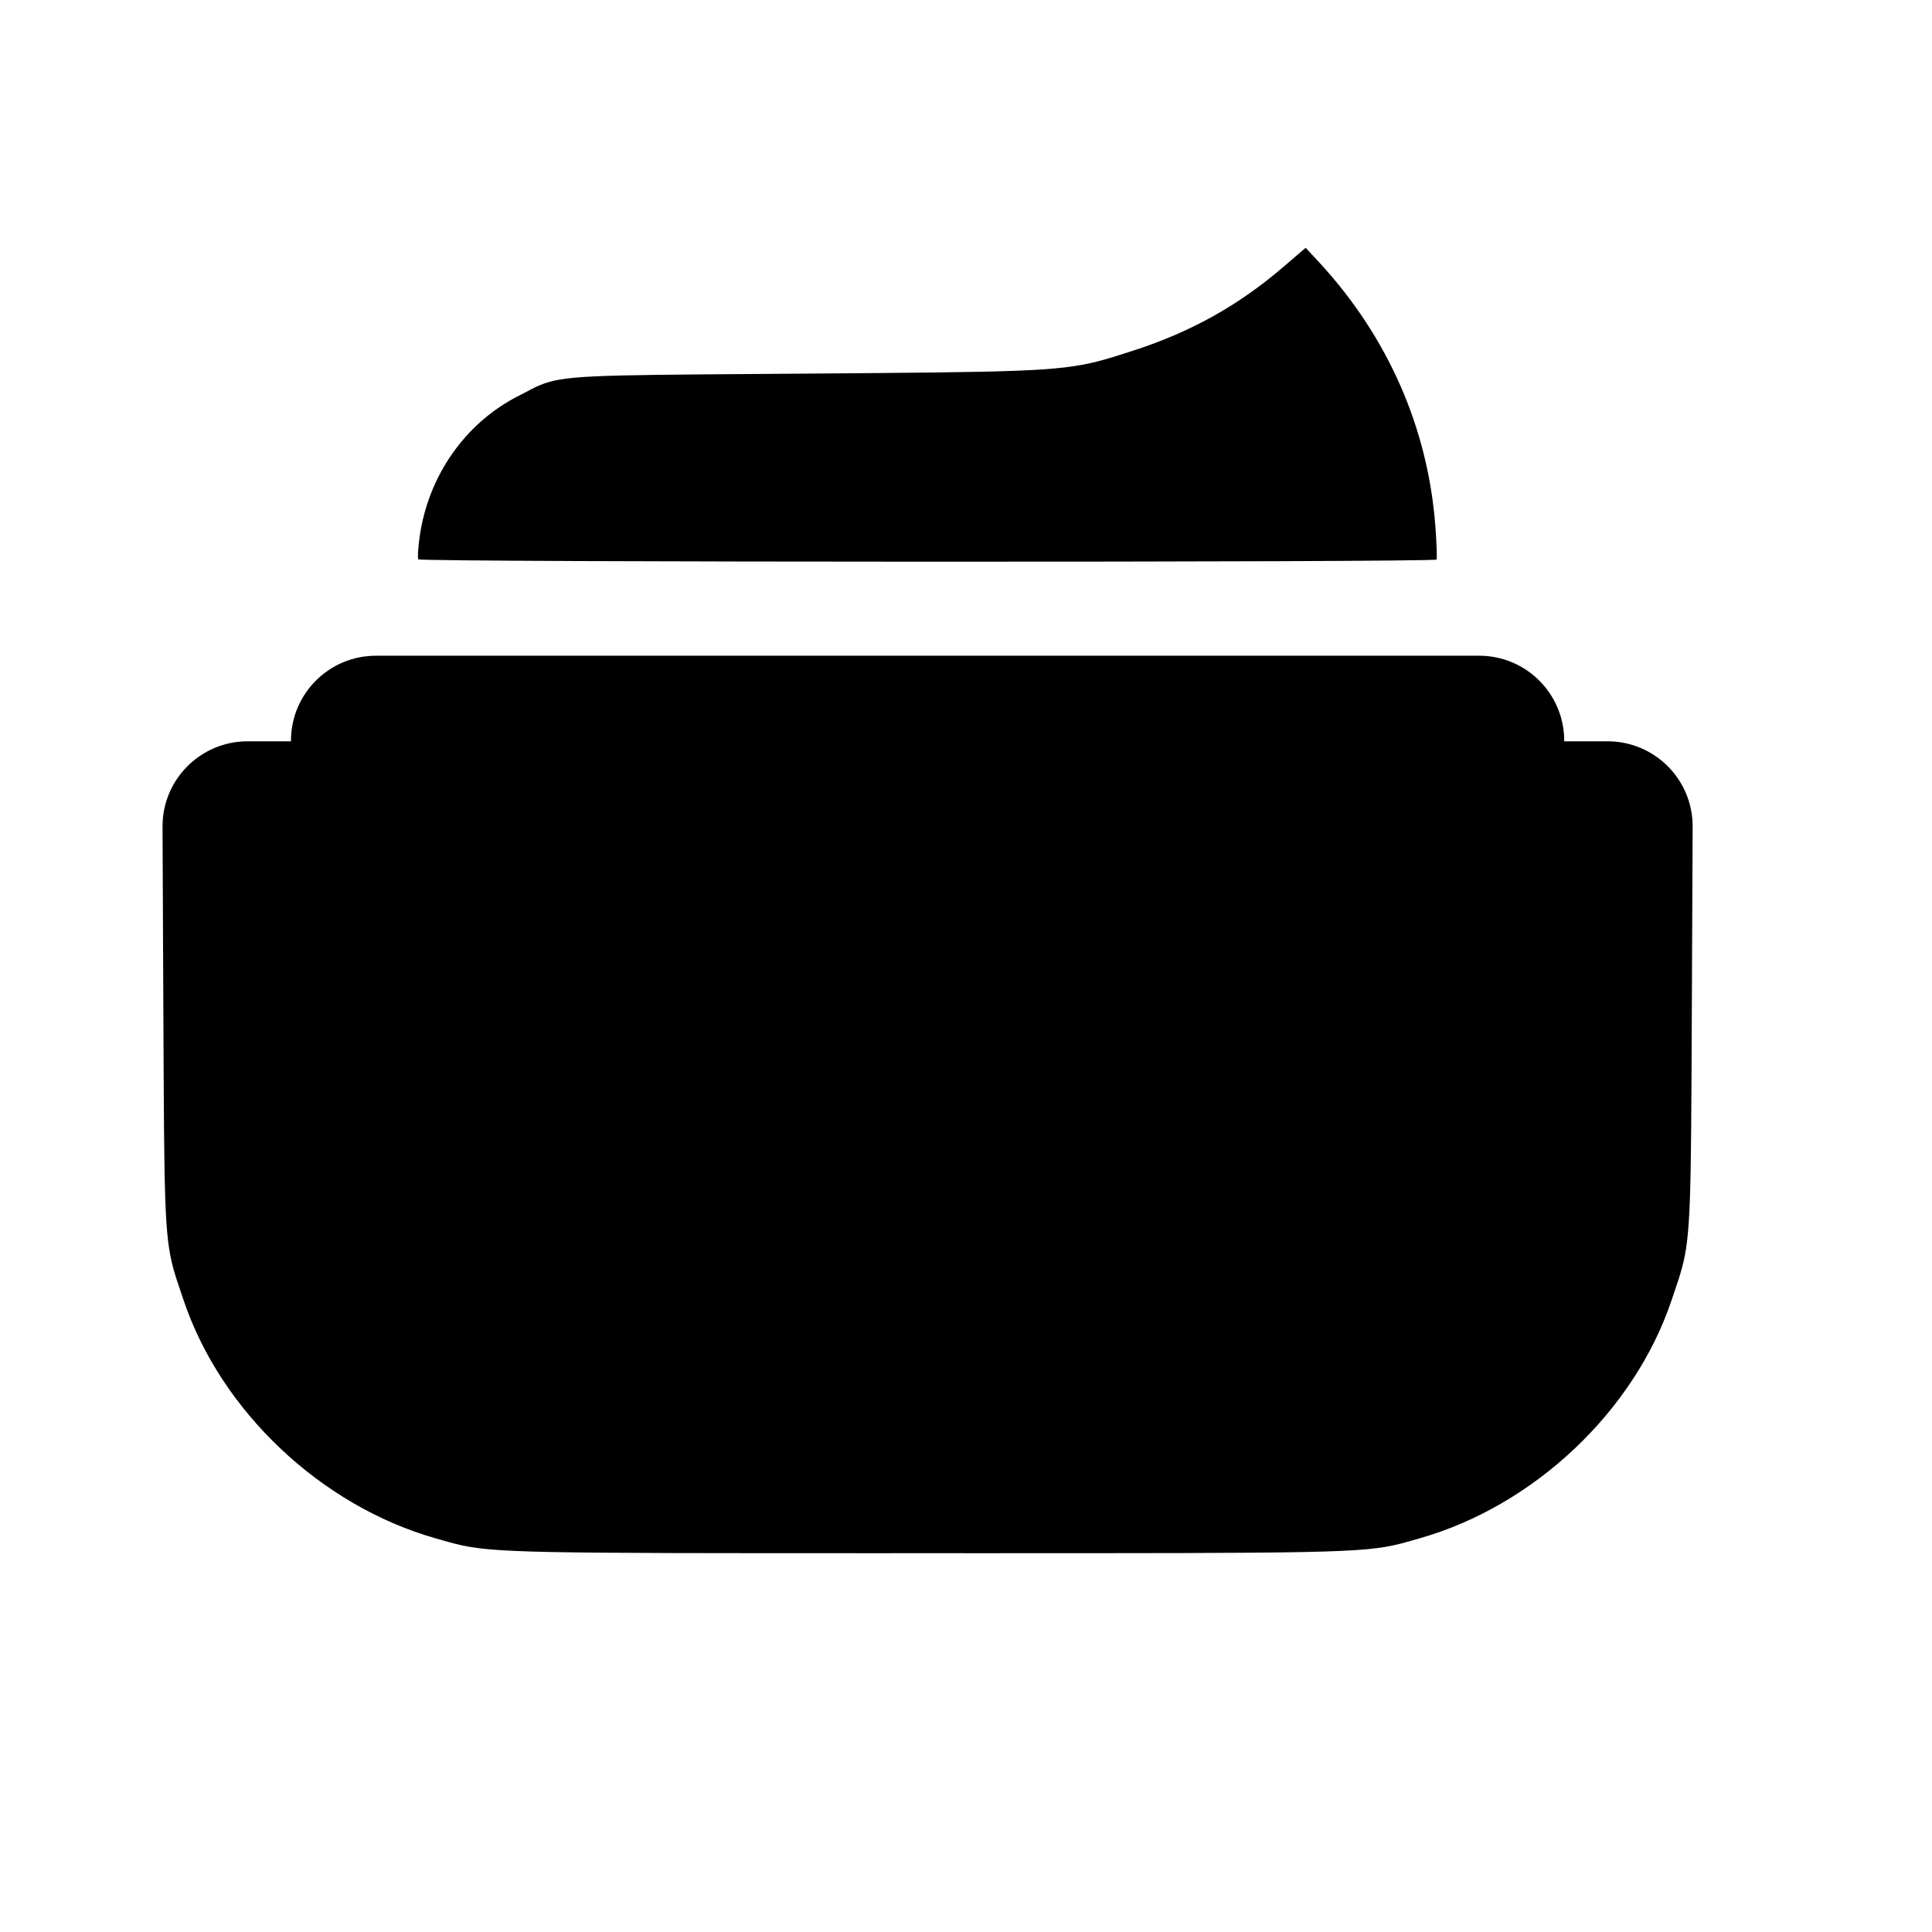
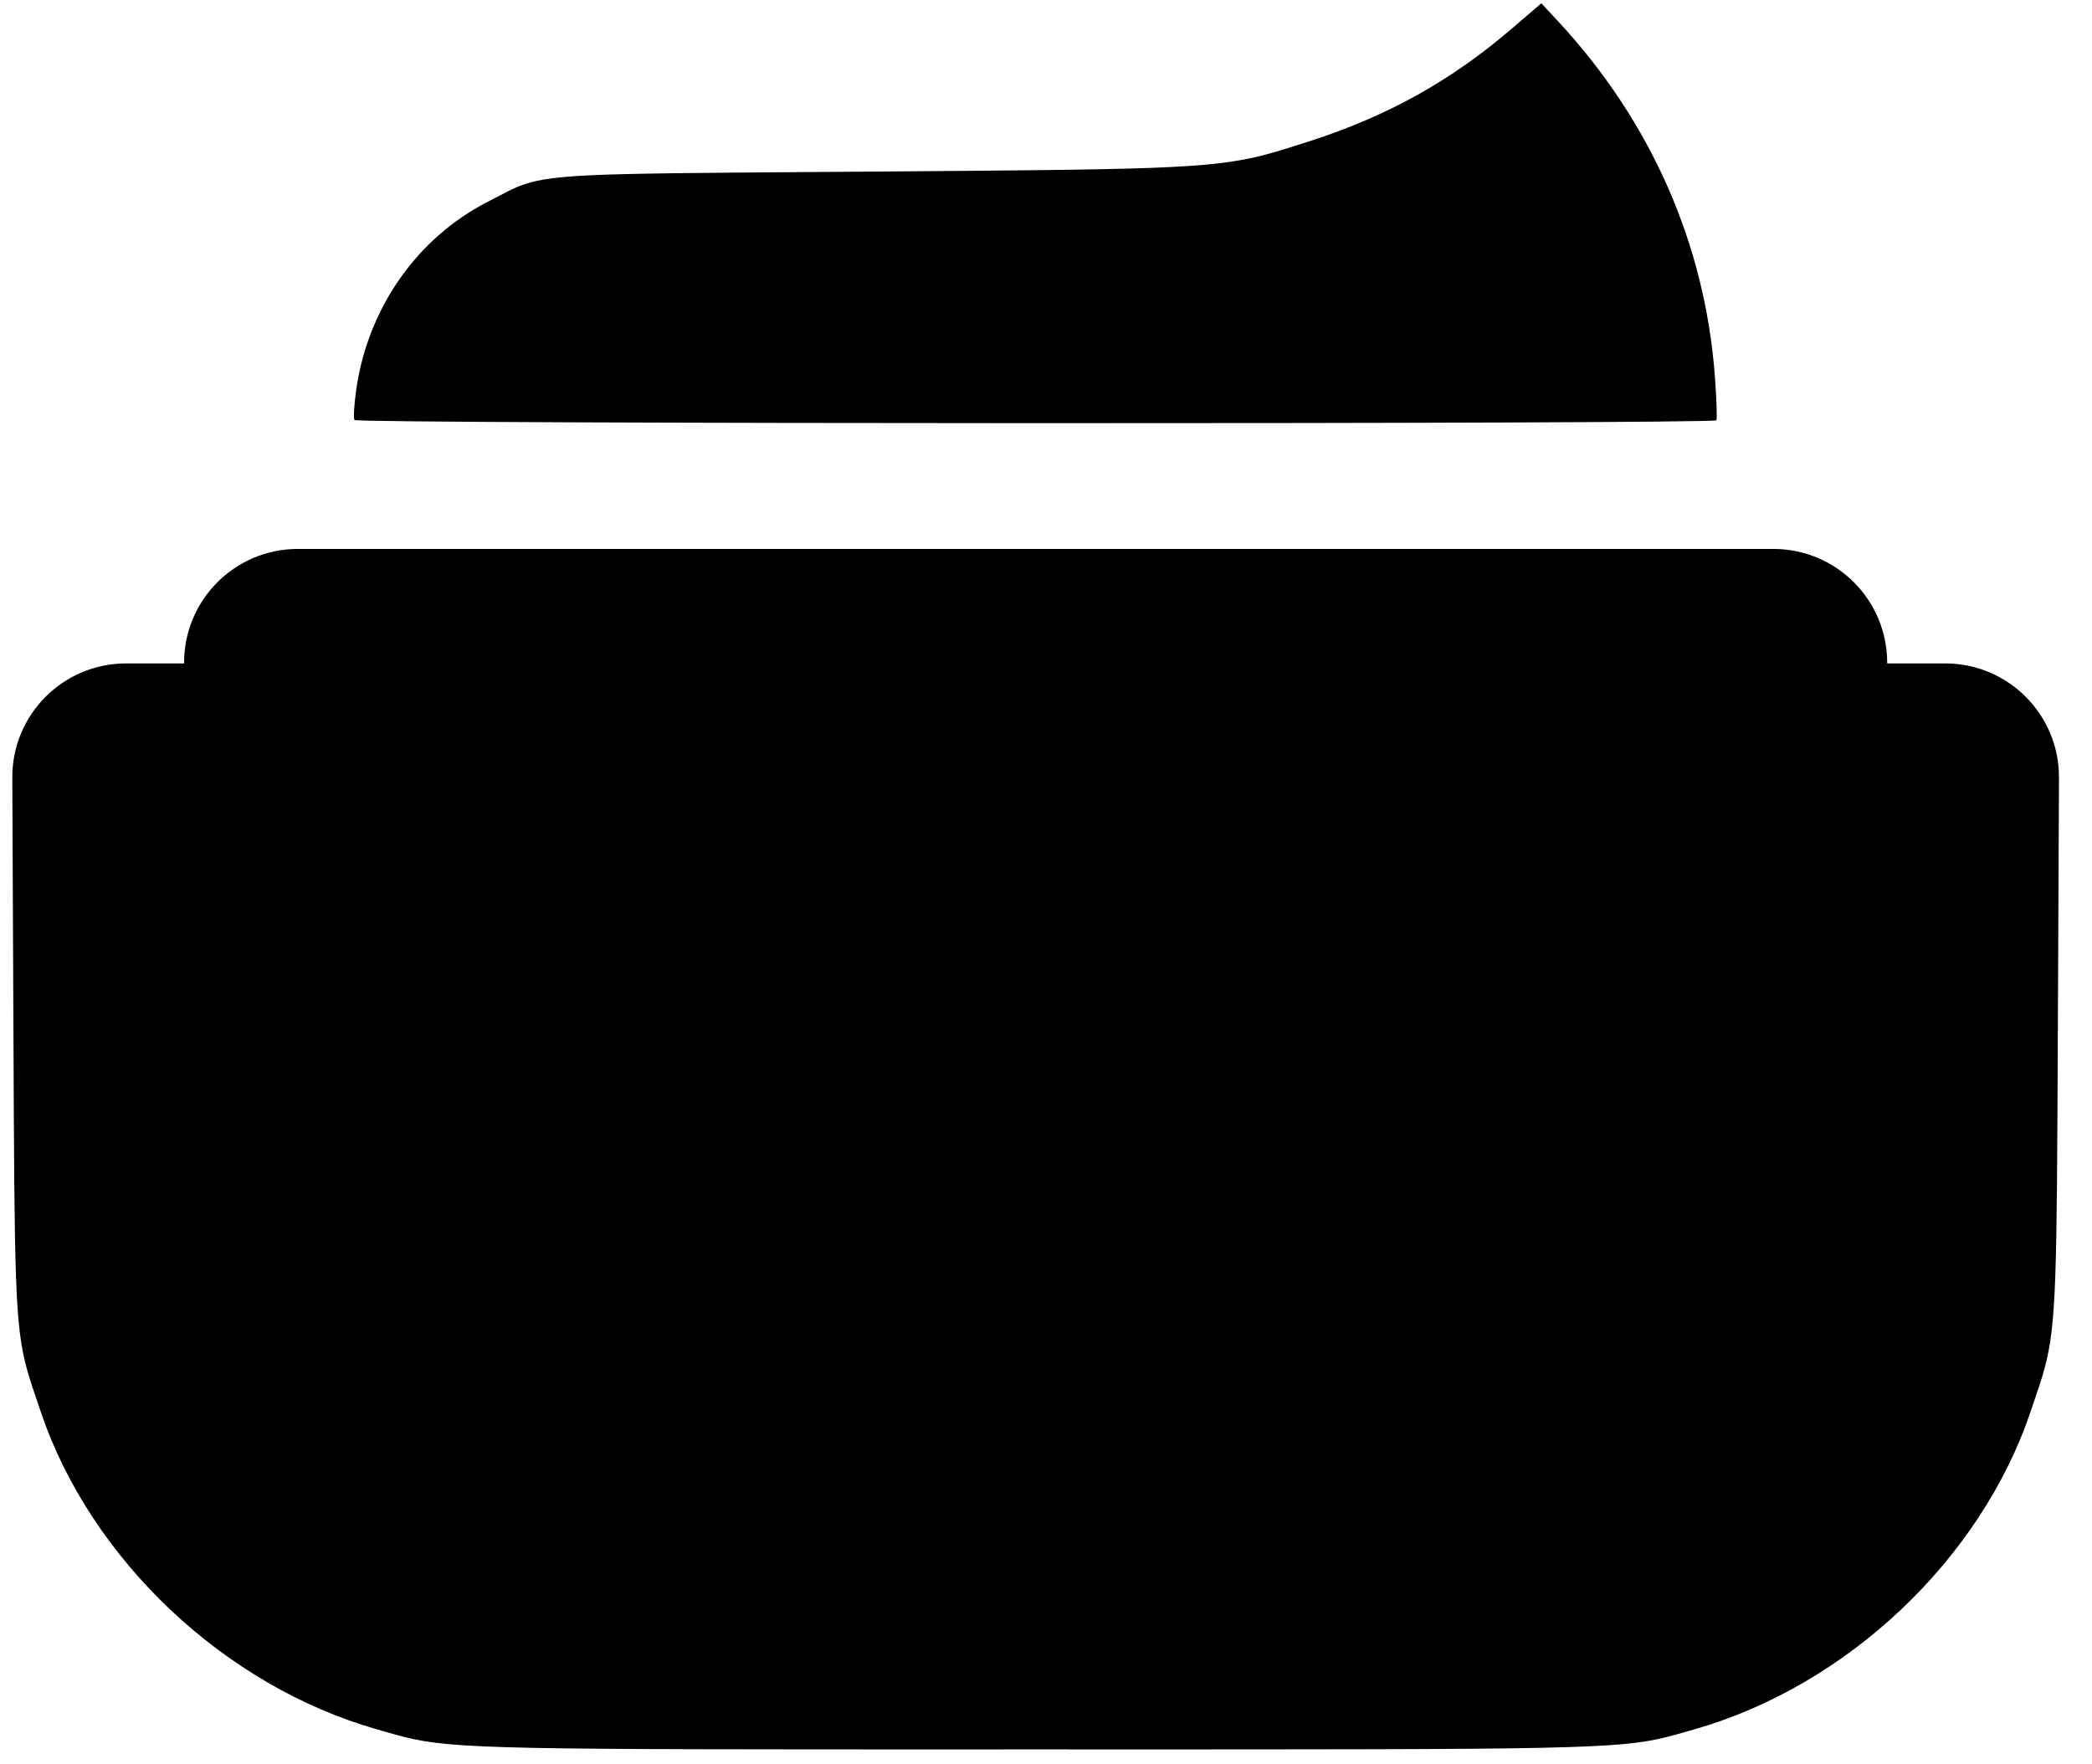
- <svg xmlns="http://www.w3.org/2000/svg" viewBox="0 0 63 63">
-   <g>
-     <path d="M36.948 11.435C38.827 10.829 40.38 9.964 41.845 8.707L42.576 8.08L42.995 8.531C45.247 10.96 46.565 13.946 46.806 17.169C46.847 17.722 46.864 18.206 46.843 18.246C46.79 18.344 13.703 18.337 13.641 18.239C13.613 18.195 13.633 17.862 13.685 17.497C13.967 15.516 15.164 13.804 16.885 12.922C16.974 12.877 17.054 12.834 17.129 12.795C17.301 12.704 17.444 12.629 17.593 12.565C18.355 12.241 19.252 12.234 24.741 12.194L26.43 12.182C33.067 12.131 34.461 12.121 35.775 11.789C36.124 11.701 36.468 11.59 36.904 11.45L36.948 11.435Z" />
-     <path d="M52.421 24.173L51.007 24.173L51.007 24.155C51.007 22.623 49.765 21.382 48.233 21.382L12.261 21.382C10.729 21.382 9.488 22.623 9.488 24.155L9.488 24.173L8.074 24.173C6.537 24.173 5.293 25.422 5.3 26.958L5.323 32.144C5.325 32.503 5.326 32.846 5.328 33.175C5.354 39.122 5.358 40.276 5.65 41.354C5.72 41.613 5.807 41.868 5.915 42.185C5.939 42.257 5.965 42.333 5.992 42.413C7.211 46.022 10.469 49.099 14.194 50.16C14.253 50.177 14.31 50.193 14.365 50.209C14.537 50.258 14.689 50.302 14.843 50.341C16.055 50.648 17.344 50.648 28.802 50.648C29.267 50.647 29.749 50.647 30.247 50.647C30.746 50.647 31.228 50.647 31.692 50.648C43.151 50.648 44.44 50.648 45.652 50.341C45.806 50.302 45.958 50.258 46.13 50.209C46.185 50.193 46.242 50.177 46.301 50.16C50.026 49.099 53.284 46.022 54.503 42.413C54.53 42.333 54.556 42.257 54.58 42.185C54.688 41.868 54.775 41.613 54.845 41.354C55.136 40.276 55.142 39.122 55.167 33.175C55.169 32.846 55.17 32.503 55.172 32.144L55.195 26.958C55.202 25.422 53.958 24.173 52.421 24.173Z" />
-   </g>
+ <svg xmlns="http://www.w3.org/2000/svg" viewBox="0 0 51 43">
+   <path d="M31.948 3.435C33.827 2.829 35.38 1.964 36.845 0.707L37.576 0.08L37.995 0.531C40.247 2.96 41.565 5.946 41.806 9.169C41.847 9.722 41.864 10.206 41.843 10.246C41.79 10.344 8.703 10.337 8.641 10.239C8.613 10.195 8.633 9.862 8.685 9.497C8.967 7.516 10.164 5.804 11.885 4.922C11.973 4.877 12.054 4.834 12.129 4.795C12.301 4.705 12.444 4.629 12.593 4.565C13.354 4.241 14.252 4.234 19.741 4.194L21.43 4.182C28.067 4.131 29.461 4.121 30.775 3.789C31.125 3.701 31.468 3.59 31.904 3.45L31.948 3.435Z" />
+   <path d="M47.421 16.173L46.007 16.173L46.007 16.155C46.007 14.623 44.765 13.382 43.233 13.382L7.261 13.382C5.729 13.382 4.488 14.623 4.488 16.155L4.488 16.173L3.074 16.173C1.537 16.173 0.293 17.422 0.3 18.958L0.323 24.144C0.325 24.503 0.326 24.846 0.328 25.174C0.353 31.122 0.358 32.276 0.65 33.354C0.72 33.613 0.807 33.868 0.915 34.185C0.939 34.257 0.965 34.333 0.992 34.413C2.211 38.022 5.469 41.099 9.194 42.16C9.253 42.177 9.31 42.193 9.365 42.209C9.537 42.258 9.689 42.302 9.843 42.341C11.055 42.648 12.344 42.648 23.802 42.648C24.267 42.647 24.749 42.647 25.247 42.647C25.746 42.647 26.228 42.647 26.692 42.648C38.151 42.648 39.44 42.648 40.652 42.341C40.806 42.302 40.958 42.258 41.13 42.209C41.185 42.193 41.242 42.177 41.301 42.16C45.026 41.099 48.284 38.022 49.503 34.413C49.53 34.333 49.556 34.257 49.58 34.185C49.688 33.868 49.775 33.613 49.845 33.354C50.136 32.276 50.142 31.122 50.167 25.174C50.169 24.846 50.17 24.503 50.172 24.144L50.195 18.958C50.202 17.422 48.958 16.173 47.421 16.173Z" />
</svg>
